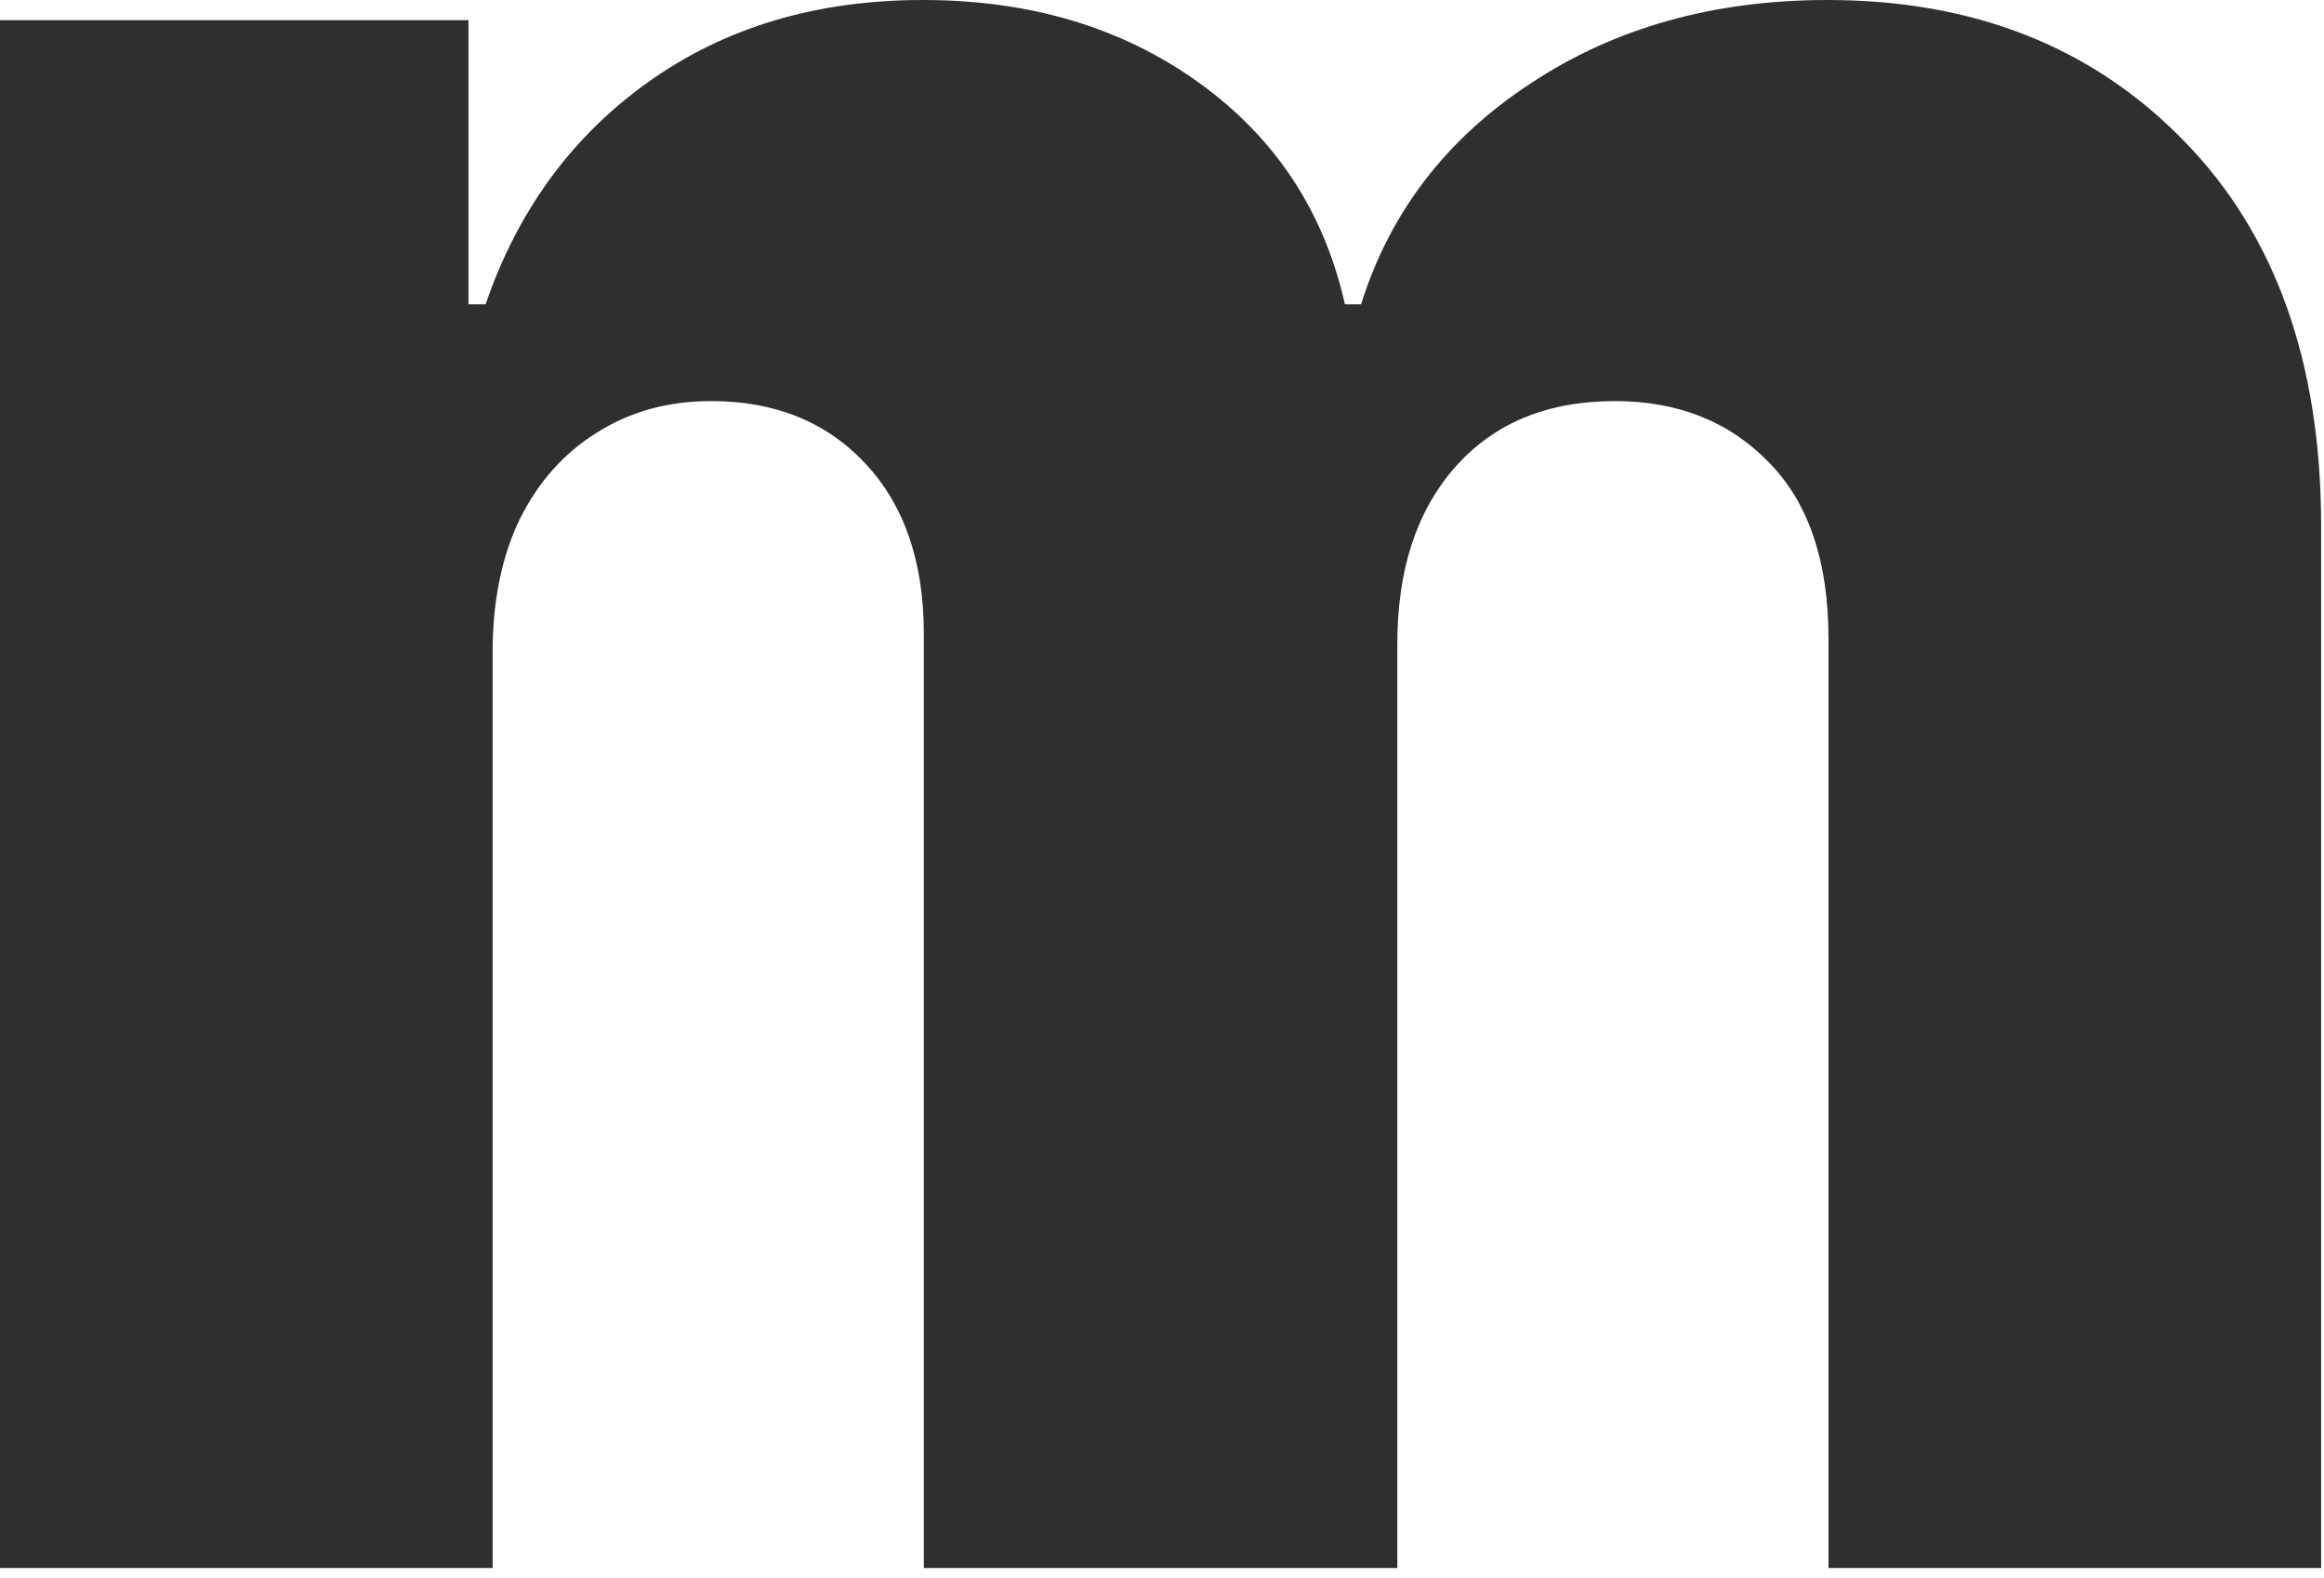
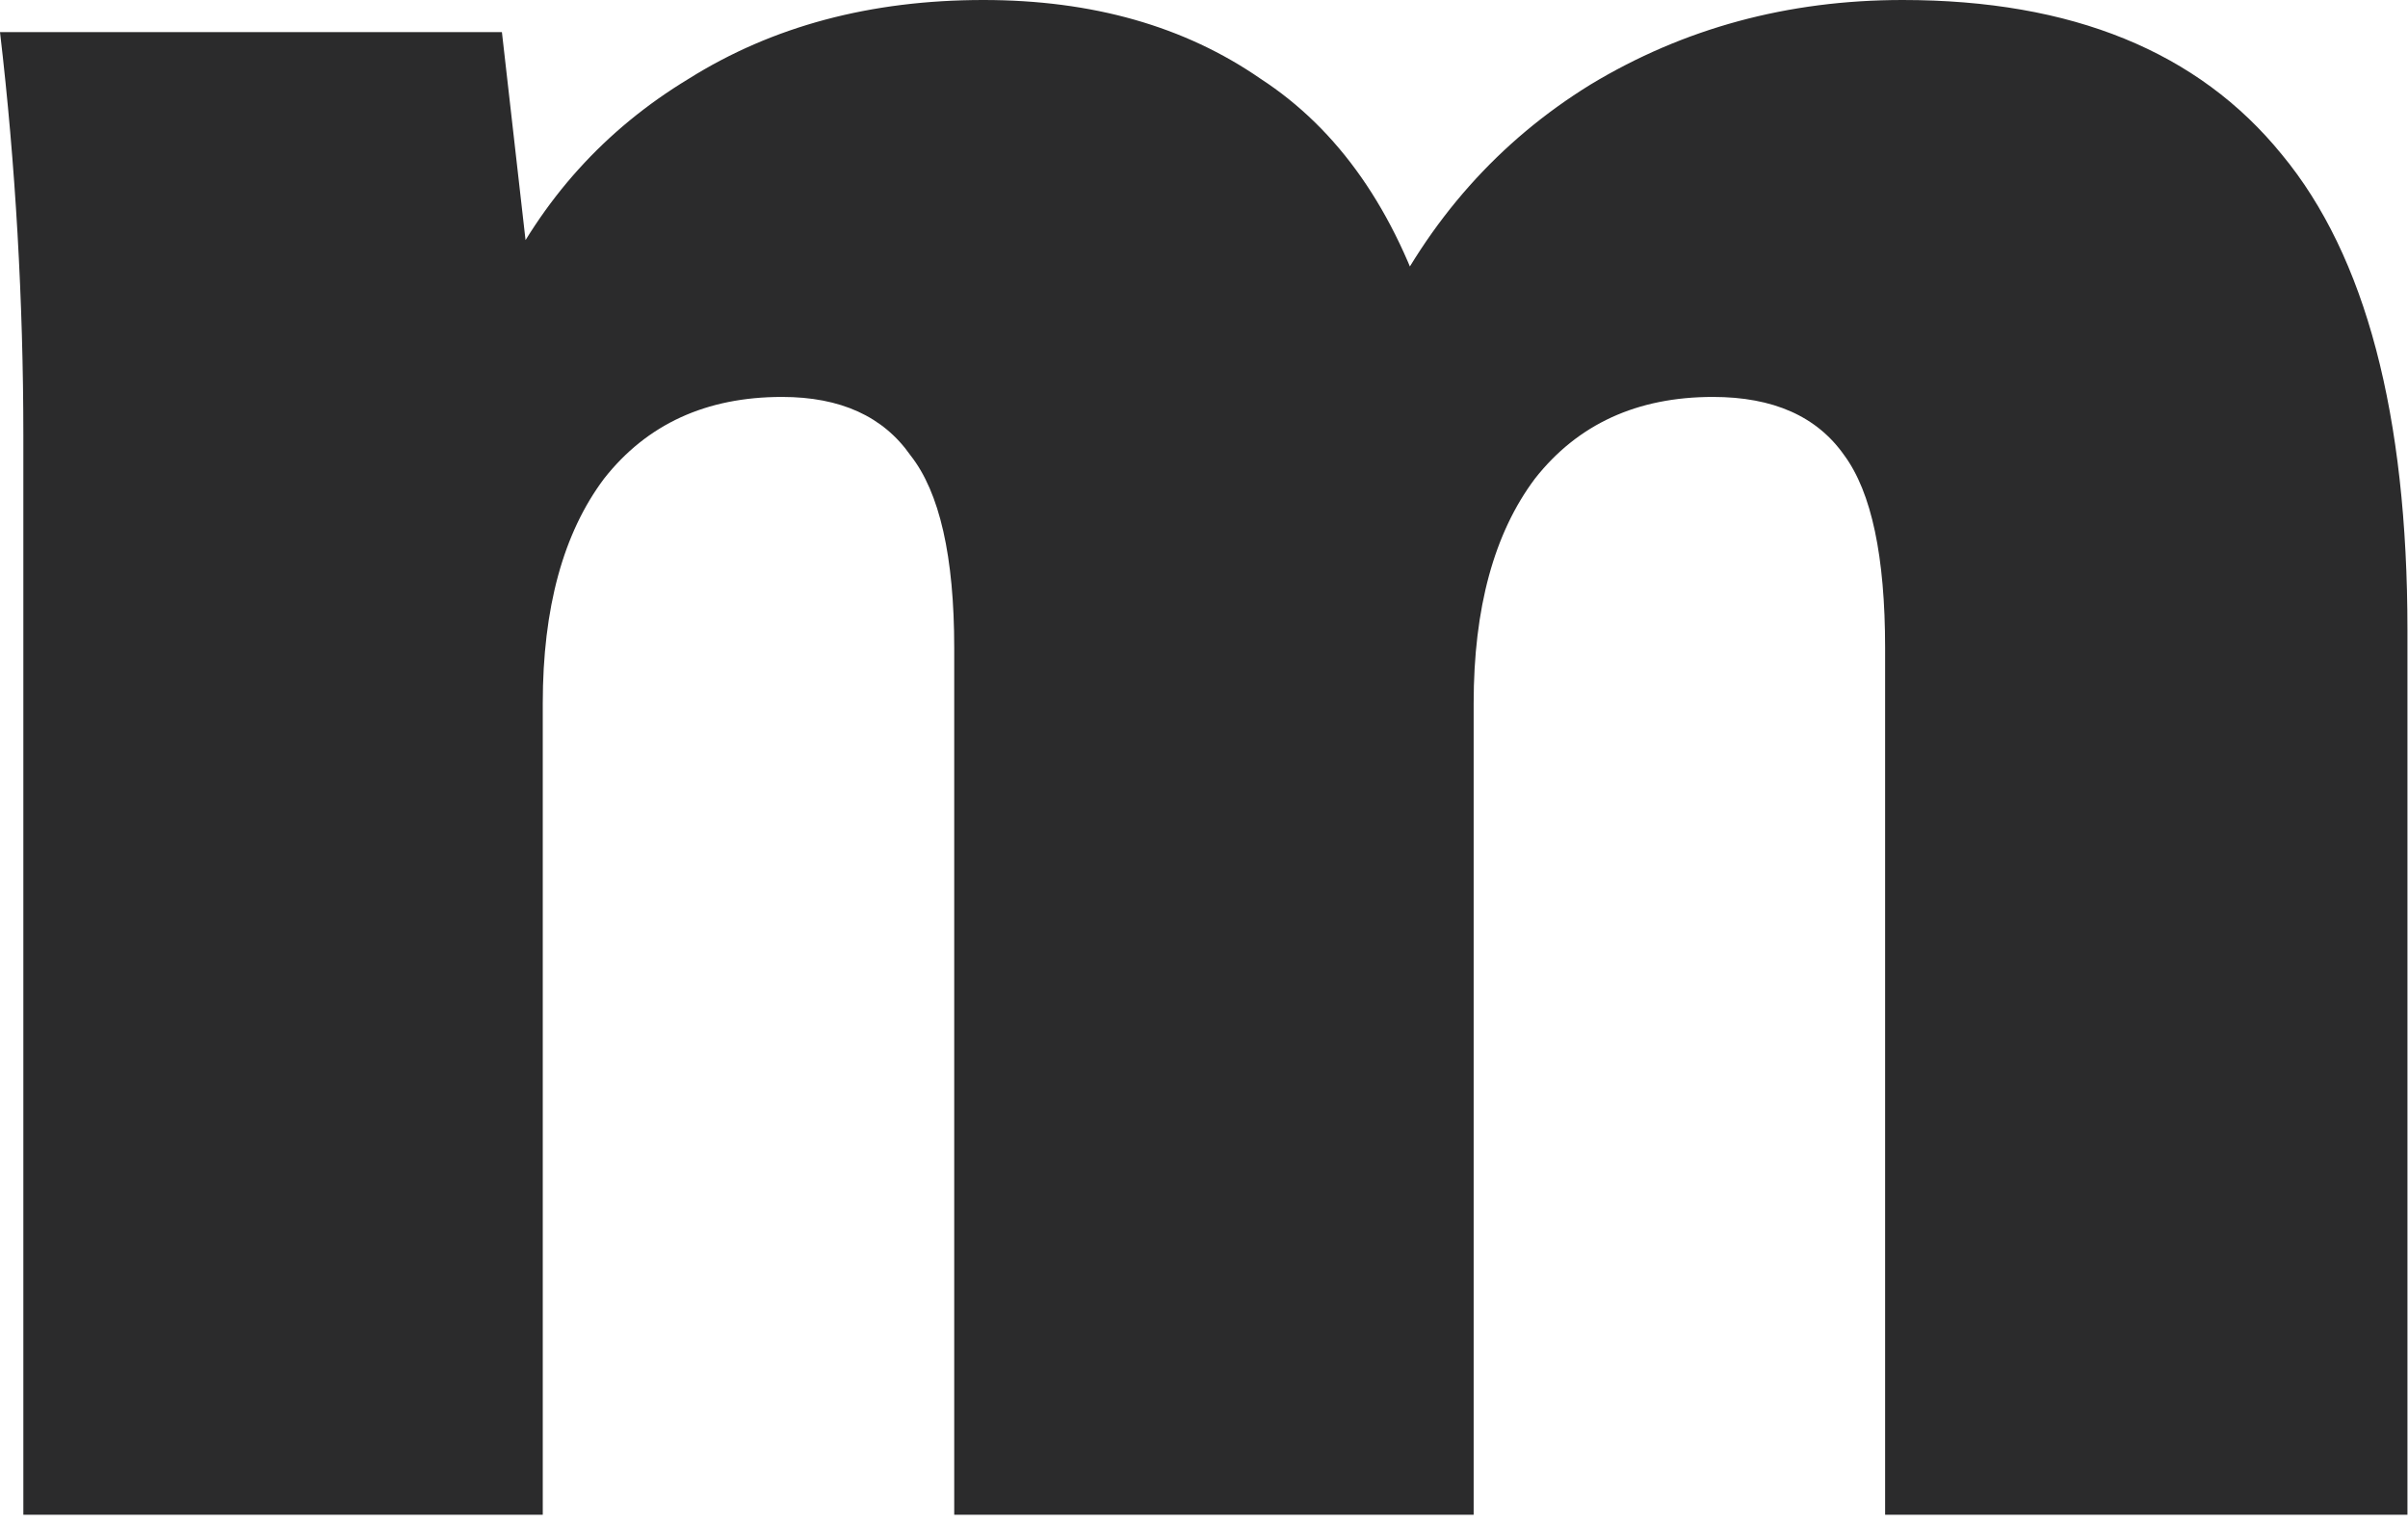
- <svg xmlns="http://www.w3.org/2000/svg" width="165" height="112" viewBox="0 0 165 112" fill="none">
-   <path d="M0 111.295V1.431H33.26V21.601H34.476C36.764 14.925 40.627 9.656 46.063 5.794C51.499 1.931 57.984 0 65.518 0C73.148 0 79.68 1.955 85.116 5.865C90.552 9.775 94.01 15.021 95.488 21.601H96.632C98.683 15.068 102.688 9.847 108.649 5.937C114.609 1.979 121.642 0 129.749 0C140.144 0 148.584 3.338 155.069 10.014C161.554 16.642 164.797 25.75 164.797 37.337V111.295H129.82V45.348C129.82 39.864 128.414 35.692 125.6 32.831C122.787 29.922 119.139 28.468 114.657 28.468C109.841 28.468 106.05 30.041 103.284 33.188C100.566 36.288 99.207 40.46 99.207 45.705V111.295H65.59V44.99C65.59 39.888 64.207 35.859 61.441 32.902C58.675 29.946 55.028 28.468 50.498 28.468C47.446 28.468 44.752 29.207 42.415 30.685C40.079 32.115 38.243 34.166 36.908 36.836C35.62 39.506 34.976 42.654 34.976 46.278V111.295H0Z" fill="#2F2F2F" />
+ <svg xmlns="http://www.w3.org/2000/svg" width="177" height="112" viewBox="0 0 177 112" fill="none">
+   <path d="M1.716 111.324V31.96C1.716 27.098 1.573 22.165 1.287 17.16C1.001 12.155 0.572 7.221 0 2.359H36.893L39.038 21.235H36.679C39.825 14.657 44.472 9.509 50.621 5.791C56.77 1.93 63.992 0 72.285 0C80.293 0 87.086 1.93 92.662 5.791C98.382 9.509 102.529 15.444 105.103 23.595H101.457C105.032 16.159 110.18 10.367 116.901 6.22C123.765 2.073 131.415 0 139.852 0C152.293 0 161.587 3.789 167.736 11.368C173.885 18.804 176.96 30.459 176.96 46.331V111.324H138.565V47.618C138.565 40.897 137.564 36.178 135.562 33.462C133.56 30.602 130.342 29.172 125.909 29.172C120.333 29.172 115.971 31.174 112.825 35.178C109.822 39.181 108.321 44.687 108.321 51.694V111.324H70.14V47.618C70.14 40.897 69.068 36.178 66.923 33.462C64.921 30.602 61.775 29.172 57.485 29.172C51.908 29.172 47.547 31.174 44.401 35.178C41.398 39.181 39.896 44.687 39.896 51.694V111.324H1.716Z" fill="#2B2B2C" />
</svg>
